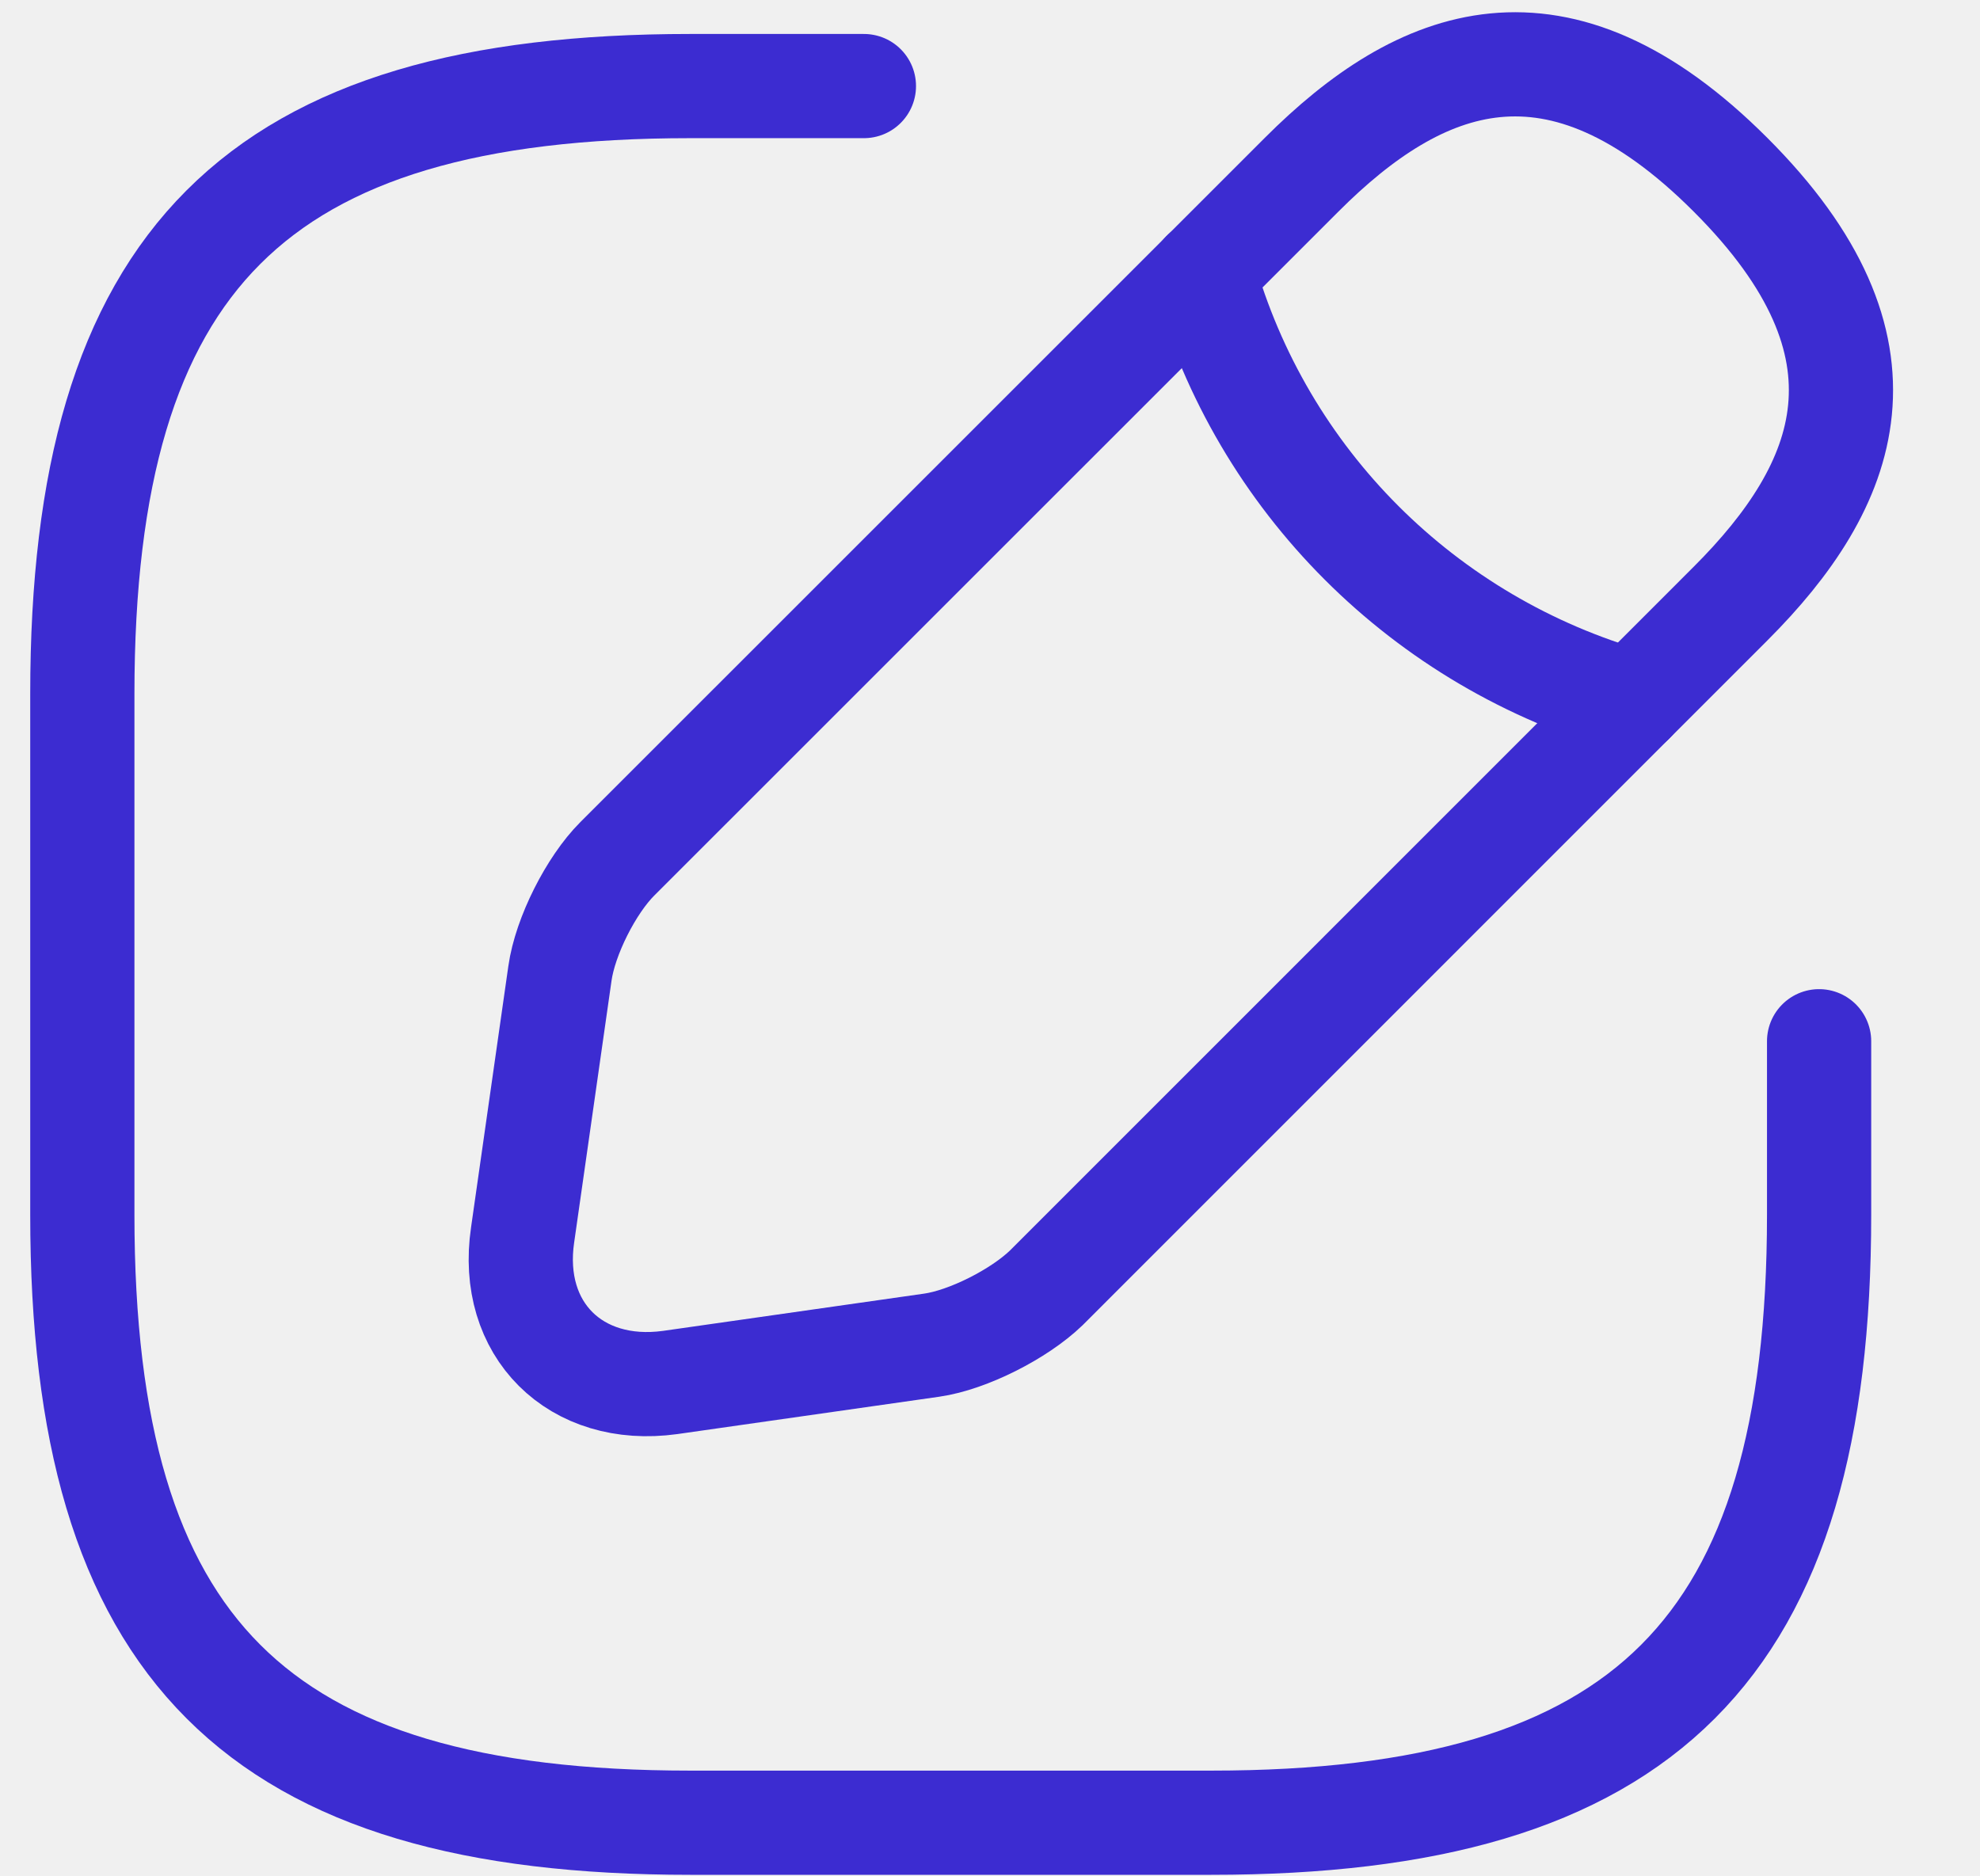
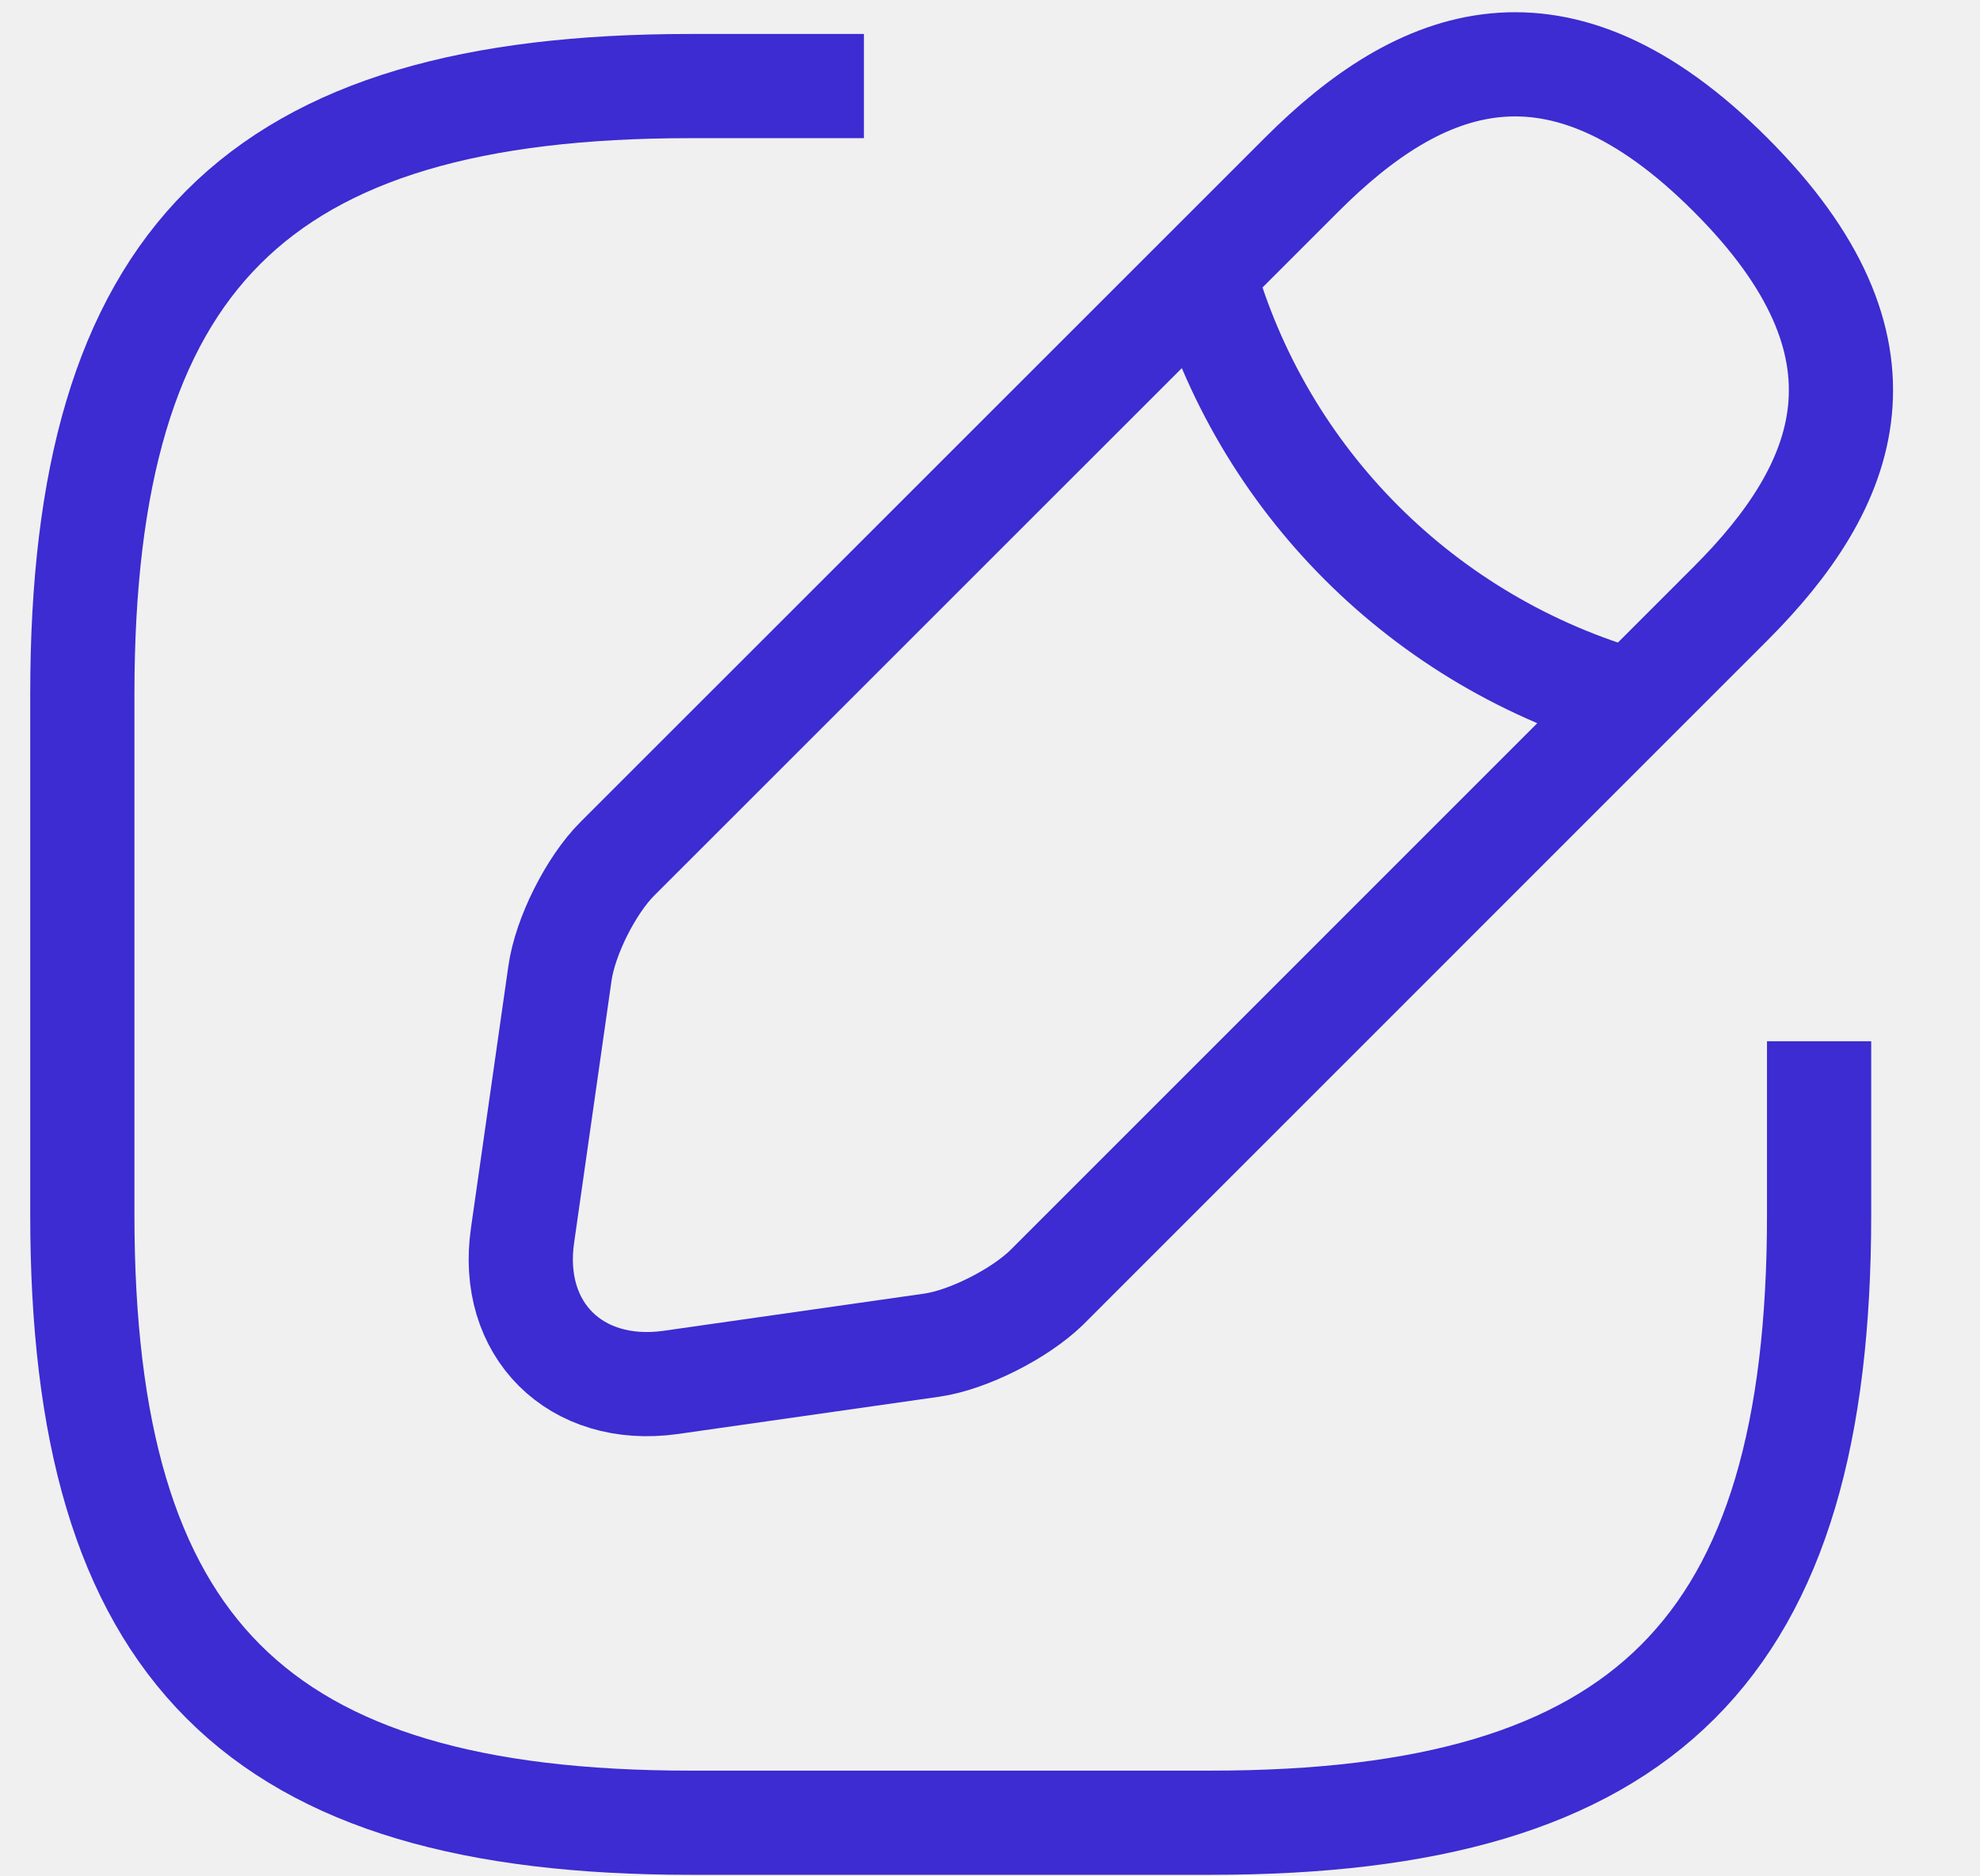
<svg xmlns="http://www.w3.org/2000/svg" width="19" height="18" viewBox="0 0 19 18" fill="none">
  <g clip-path="url(#clip0_1689_13013)">
-     <path d="M8.29 0.826H6.623C2.456 0.826 0.79 2.493 0.79 6.66V11.659C0.79 15.826 2.456 17.493 6.623 17.493H11.623C15.79 17.493 17.456 15.826 17.456 11.659V9.993" stroke="#3C2CD1" stroke-linecap="round" stroke-linejoin="round" />
-     <path d="M12.49 1.677L5.923 8.243C5.673 8.493 5.423 8.985 5.373 9.343L5.015 11.851C4.881 12.76 5.523 13.393 6.431 13.268L8.94 12.91C9.29 12.86 9.781 12.61 10.04 12.36L16.606 5.793C17.74 4.66 18.273 3.343 16.606 1.677C14.94 0.01 13.623 0.543 12.49 1.677Z" stroke="#3C2CD1" stroke-miterlimit="10" stroke-linecap="round" stroke-linejoin="round" />
-     <path d="M11.548 2.617C12.106 4.609 13.665 6.167 15.665 6.734" stroke="#3C2CD1" stroke-miterlimit="10" stroke-linecap="round" stroke-linejoin="round" />
+     <path d="M8.29 0.826H6.623C2.456 0.826 0.79 2.493 0.79 6.66V11.659C0.79 15.826 2.456 17.493 6.623 17.493H11.623C15.79 17.493 17.456 15.826 17.456 11.659V9.993" stroke="#3C2CD1" strokeLinecap="round" strokeLinejoin="round" />
+     <path d="M12.49 1.677L5.923 8.243C5.673 8.493 5.423 8.985 5.373 9.343L5.015 11.851C4.881 12.76 5.523 13.393 6.431 13.268L8.94 12.91C9.29 12.86 9.781 12.61 10.04 12.36L16.606 5.793C17.74 4.66 18.273 3.343 16.606 1.677C14.94 0.01 13.623 0.543 12.49 1.677Z" stroke="#3C2CD1" stroke-miterlimit="10" strokeLinecap="round" strokeLinejoin="round" />
+     <path d="M11.548 2.617C12.106 4.609 13.665 6.167 15.665 6.734" stroke="#3C2CD1" stroke-miterlimit="10" strokeLinecap="round" strokeLinejoin="round" />
  </g>
  <defs>
    <clipPath id="clip0_1689_13013">
      <rect width="19" height="18" fill="white" />
    </clipPath>
  </defs>
</svg>
